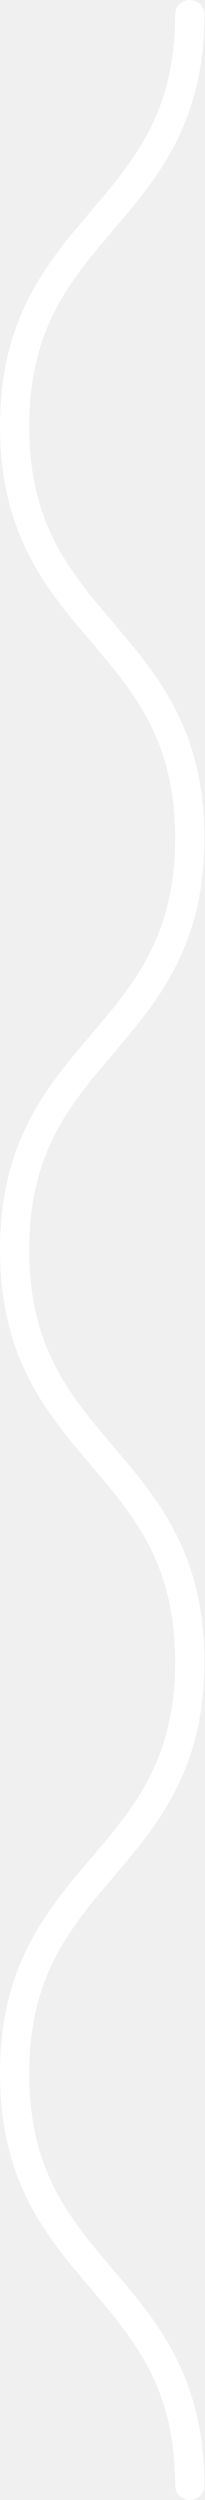
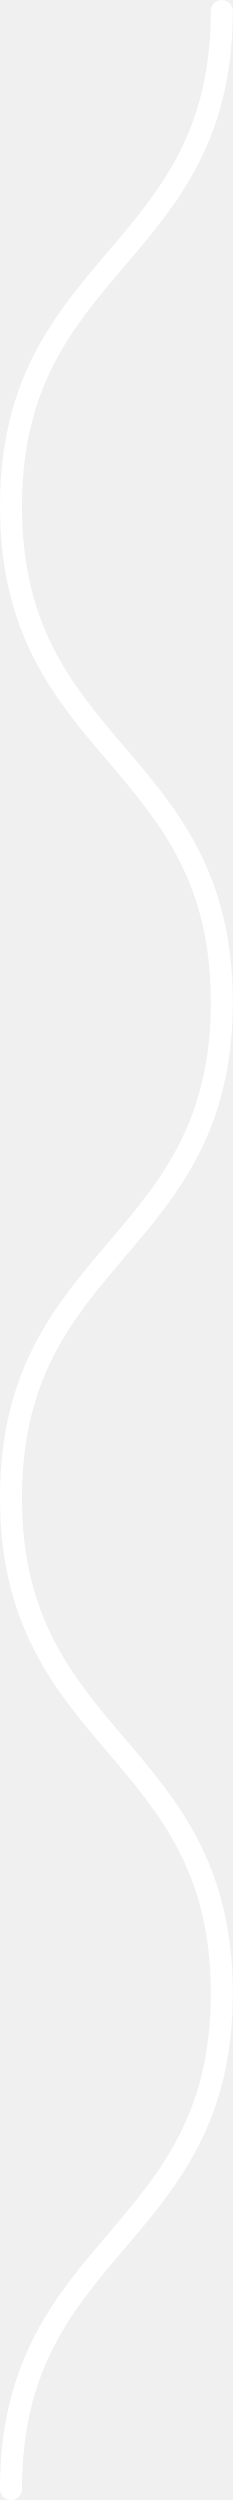
- <svg xmlns="http://www.w3.org/2000/svg" width="56" height="685" viewBox="0 0 56 685">
-   <path d="M36.5,225.746c56.415,0,56.415,48,112.83,48s56.416-48,112.831-48,56.415,48,112.83,48,56.416-48,112.833-48,56.419,48,112.838,48,56.419-48,112.838-48" transform="translate(277.746 -32.5) rotate(90)" fill="none" stroke="#fff" stroke-linecap="round" stroke-miterlimit="10" stroke-width="8" />
+ <svg xmlns="http://www.w3.org/2000/svg" width="53" height="569.162" viewBox="0 0 53 569.162">
+   <path d="M36.5,225.746c56.415,0,56.415,48,112.83,48s56.416-48,112.831-48,56.415,48,112.83,48,56.416-48,112.833-48,56.419,48,112.838,48" transform="translate(276.246 -34) rotate(90)" fill="none" stroke="#fff" stroke-linecap="round" stroke-miterlimit="10" stroke-width="5" />
</svg>
